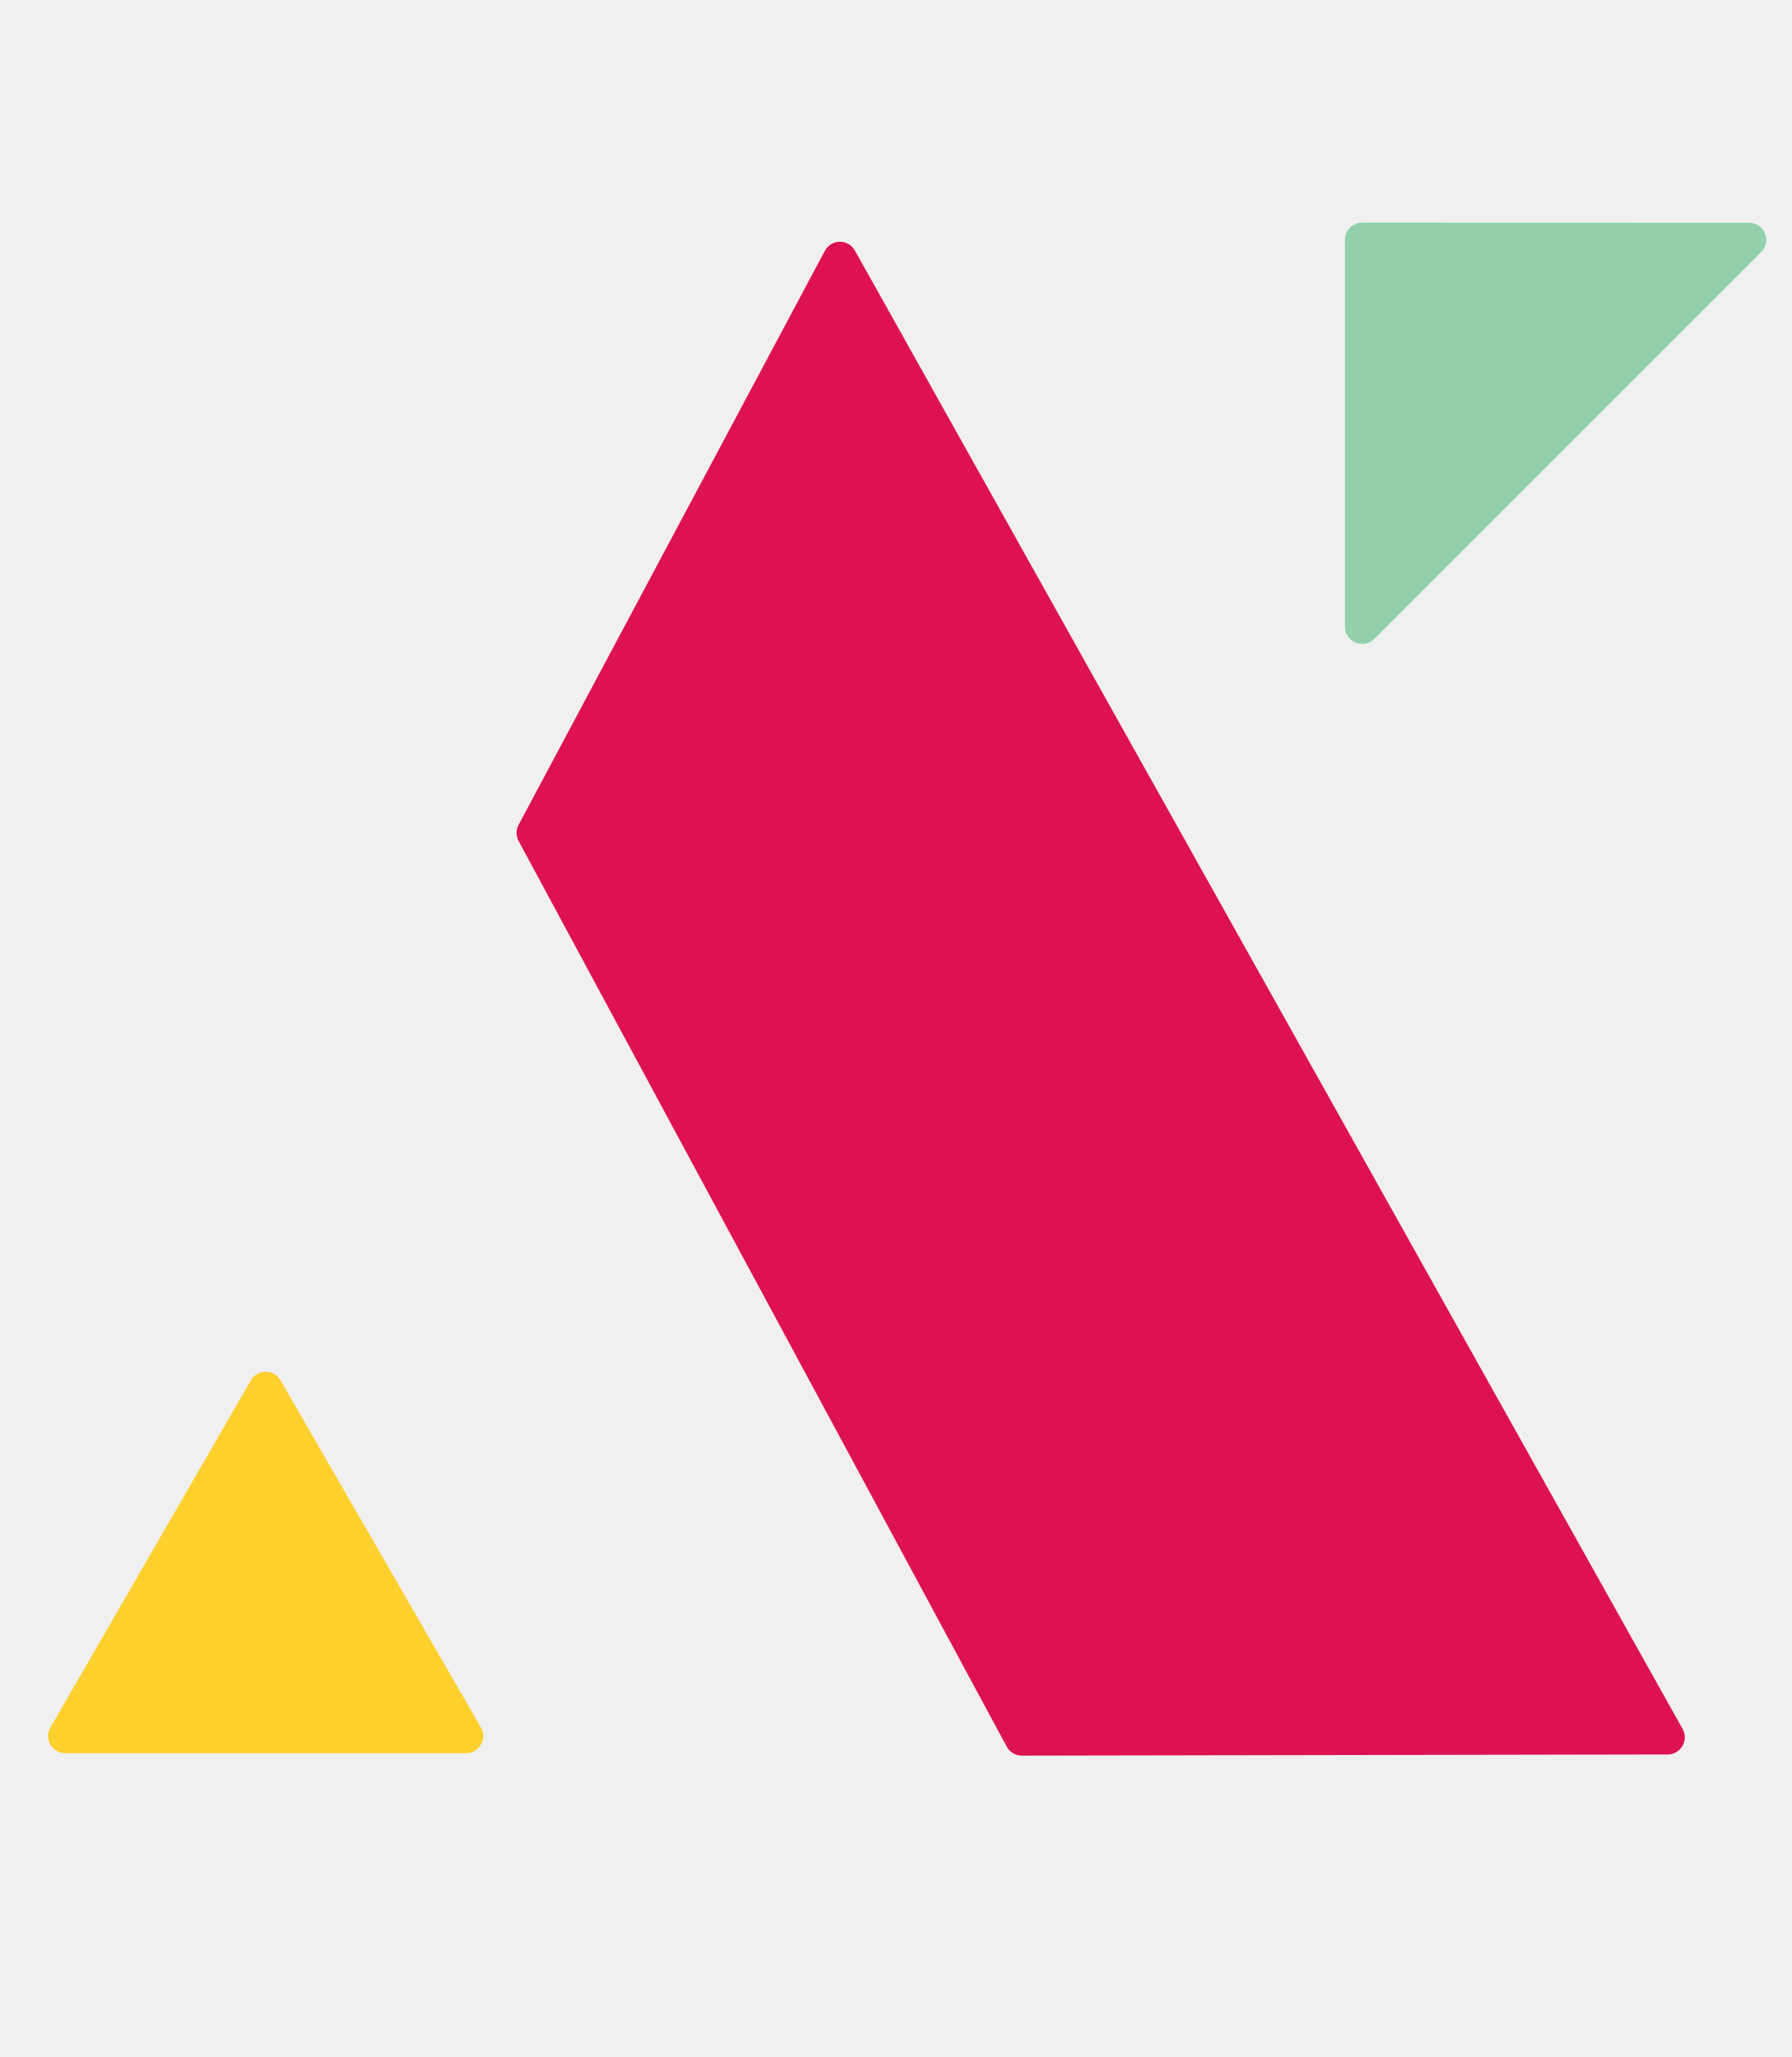
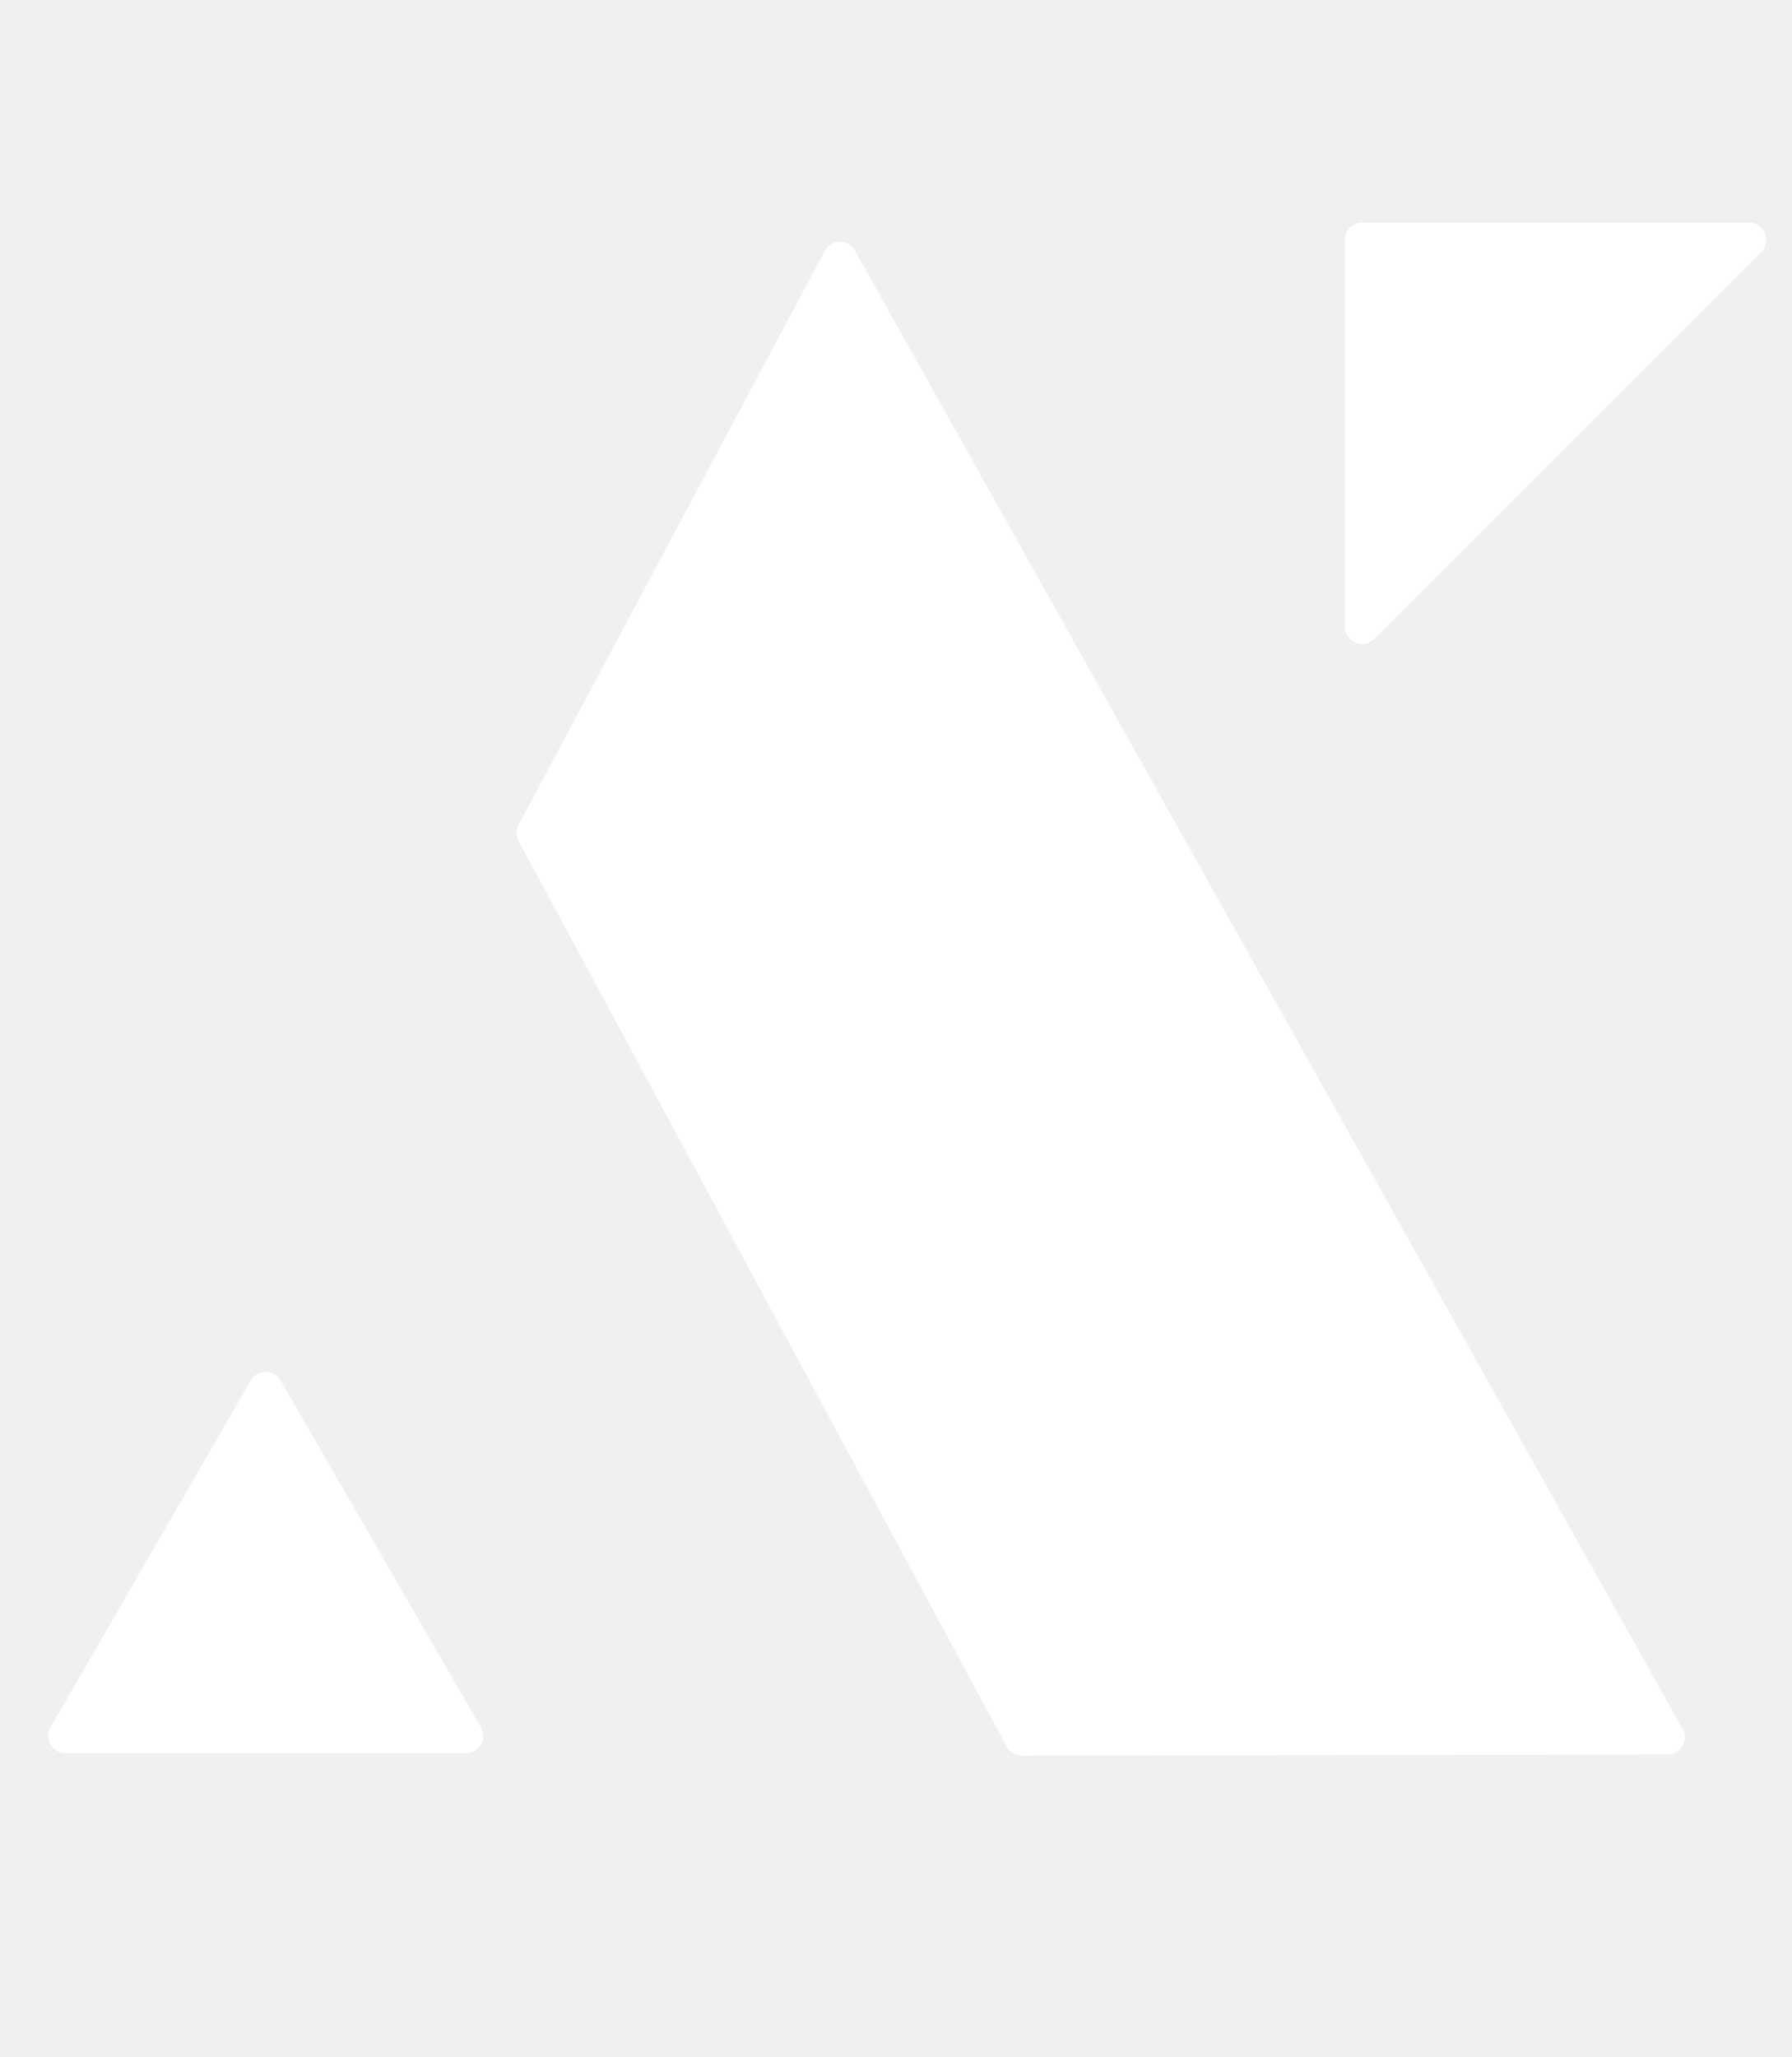
<svg xmlns="http://www.w3.org/2000/svg" width="209" height="240" viewBox="0 0 209 240" fill="none">
-   <path d="M29.268 161.055C30.038 159.721 31.962 159.721 32.732 161.055L56.115 201.555C56.885 202.888 55.922 204.555 54.383 204.555H7.617C6.078 204.555 5.115 202.888 5.885 201.555L29.268 161.055Z" fill="#FDD02D" />
-   <path d="M156.922 27.979C156.921 26.873 157.817 25.978 158.922 25.978L204.076 25.991C205.858 25.991 206.75 28.145 205.49 29.405L160.348 74.546C159.089 75.806 156.935 74.914 156.934 73.132L156.922 27.979Z" fill="#92D0AB" />
-   <path d="M60.512 98.13C60.194 97.54 60.192 96.831 60.508 96.24L96.24 29.27C96.985 27.875 98.978 27.855 99.75 29.234L196.325 201.724C197.07 203.056 196.109 204.698 194.583 204.701L119.225 204.837C118.488 204.838 117.81 204.434 117.46 203.786L60.512 98.13Z" fill="#DD1251" />
+   <path d="M29.268 161.055C30.038 159.721 31.962 159.721 32.732 161.055L56.115 201.555C56.885 202.888 55.922 204.555 54.383 204.555H7.617C6.078 204.555 5.115 202.888 5.885 201.555L29.268 161.055Z" fill="#FFFFFF" />
+   <path d="M156.922 27.979C156.921 26.873 157.817 25.978 158.922 25.978L204.076 25.991C205.858 25.991 206.75 28.145 205.49 29.405L160.348 74.546C159.089 75.806 156.935 74.914 156.934 73.132L156.922 27.979Z" fill="#FFFFFF" />
+   <path d="M60.512 98.13C60.194 97.54 60.192 96.831 60.508 96.24L96.24 29.27C96.985 27.875 98.978 27.855 99.75 29.234L196.325 201.724C197.07 203.056 196.109 204.698 194.583 204.701L119.225 204.837C118.488 204.838 117.81 204.434 117.46 203.786L60.512 98.13Z" fill="#FFFFFF" />
</svg>
